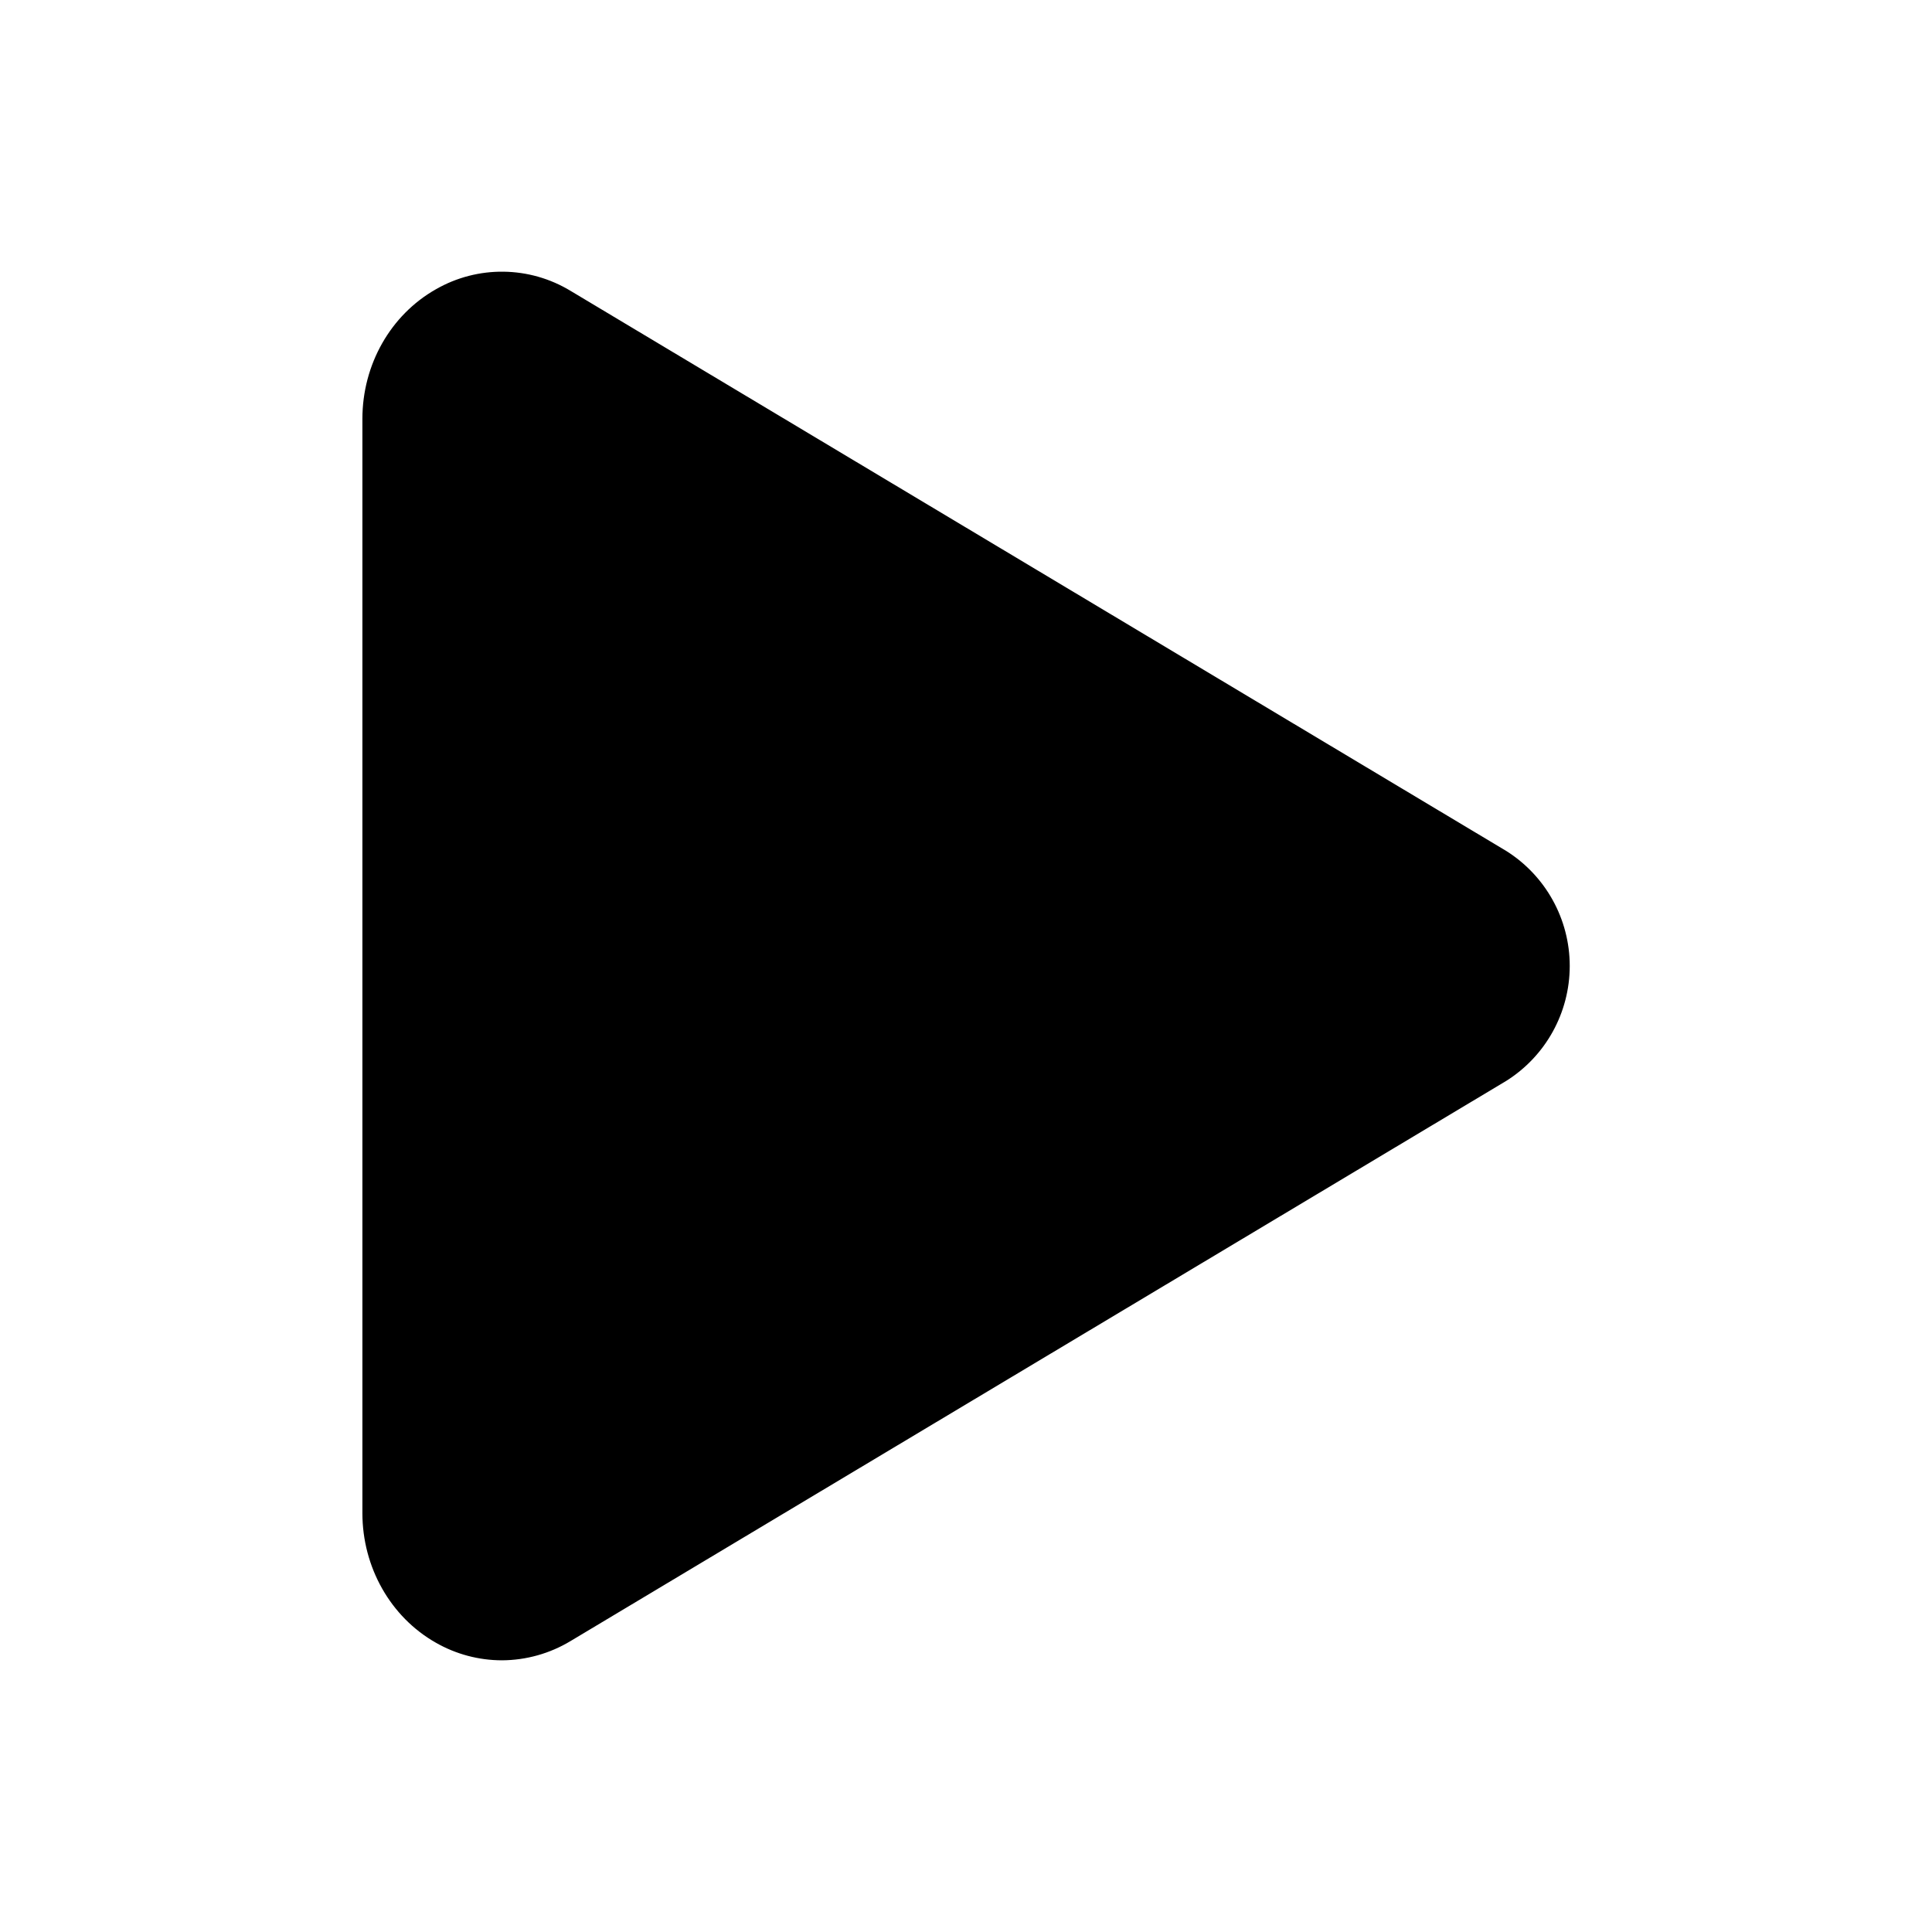
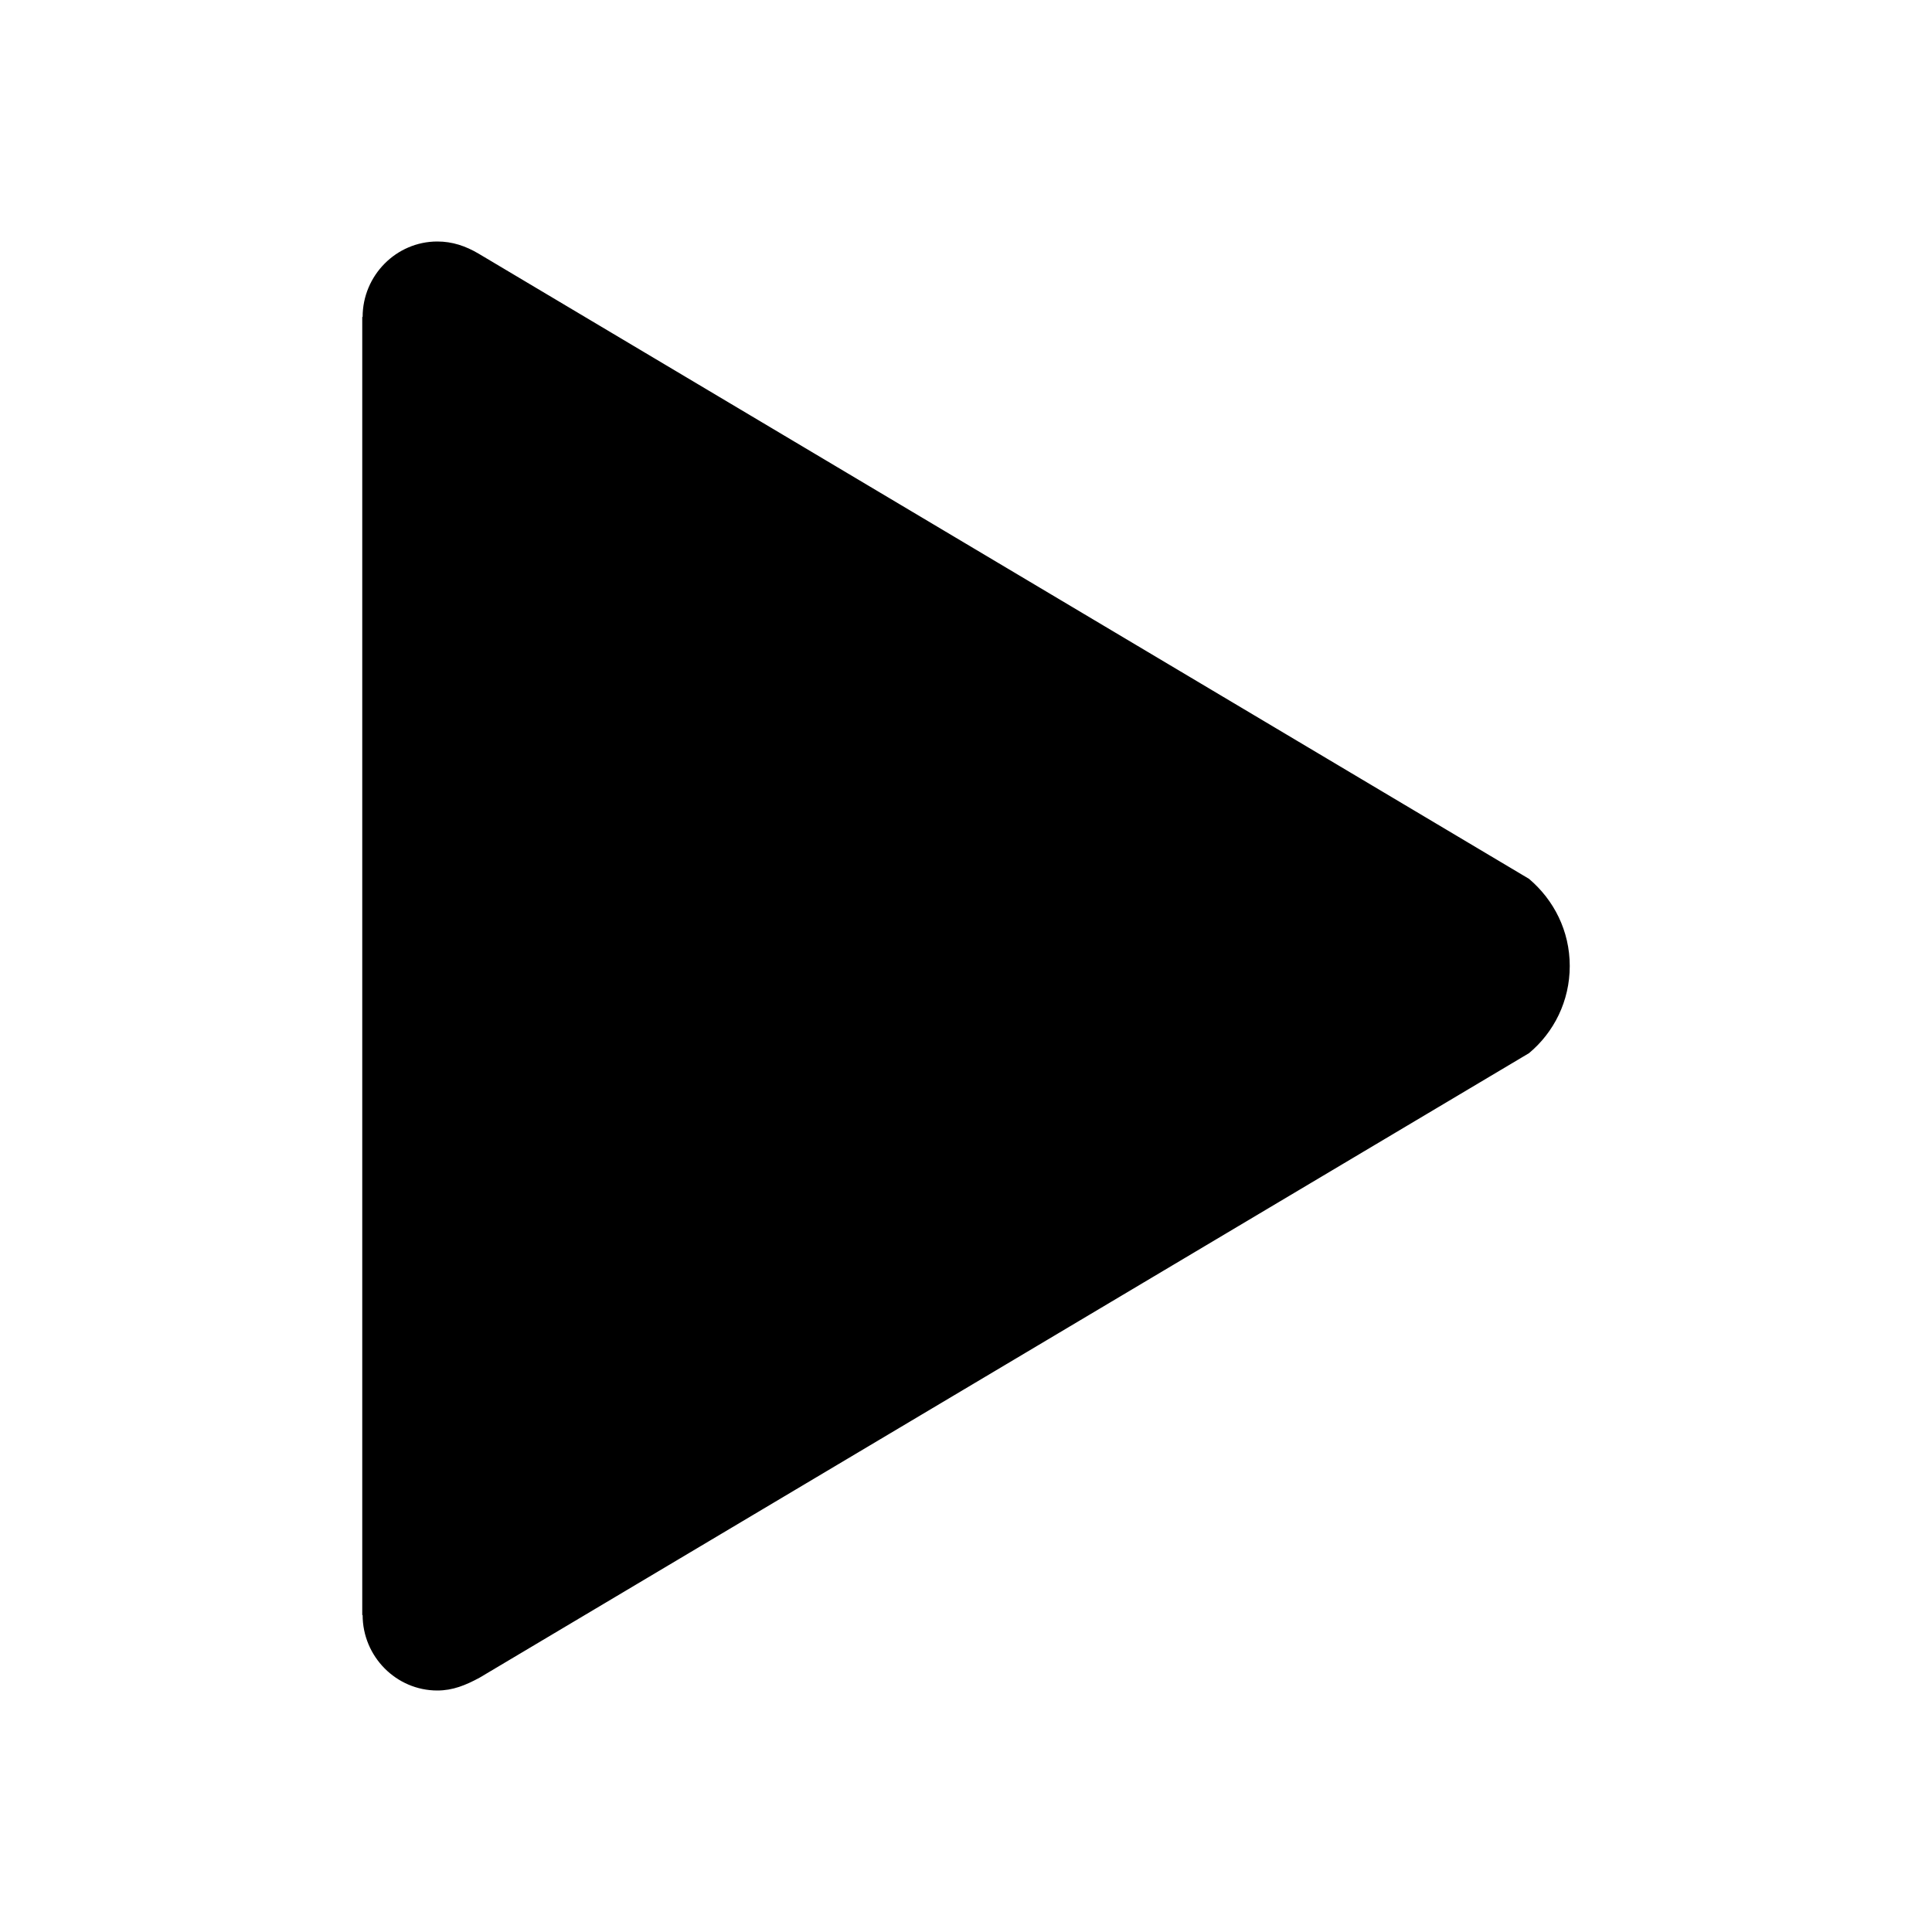
- <svg xmlns="http://www.w3.org/2000/svg" width="512" height="512" viewBox="0 0 512 512">
-   <path d="M133,440a35.37,35.37,0,0,1-17.5-4.67c-12-6.8-19.46-20-19.46-34.33V111c0-14.37,7.46-27.53,19.46-34.33a35.13,35.13,0,0,1,35.77.45L399.12,225.48a36,36,0,0,1,0,61L151.23,434.88A35.5,35.5,0,0,1,133,440Z" />
+ <svg xmlns="http://www.w3.org/2000/svg" version="1.1" id="Layer_1" x="0px" y="0px" width="512px" height="512px" viewBox="0 0 512 512" style="enable-background:new 0 0 512 512;" xml:space="preserve">
+   <path d="M405.2,232.9L126.8,67.2c-3.4-2-6.9-3.2-10.9-3.2c-10.9,0-19.8,9-19.8,20H96v344h0.1c0,11,8.9,20,19.8,20  c4.1,0,7.5-1.4,11.2-3.4l278.1-165.5c6.6-5.5,10.8-13.8,10.8-23.1C416,246.7,411.8,238.5,405.2,232.9z" />
</svg>
